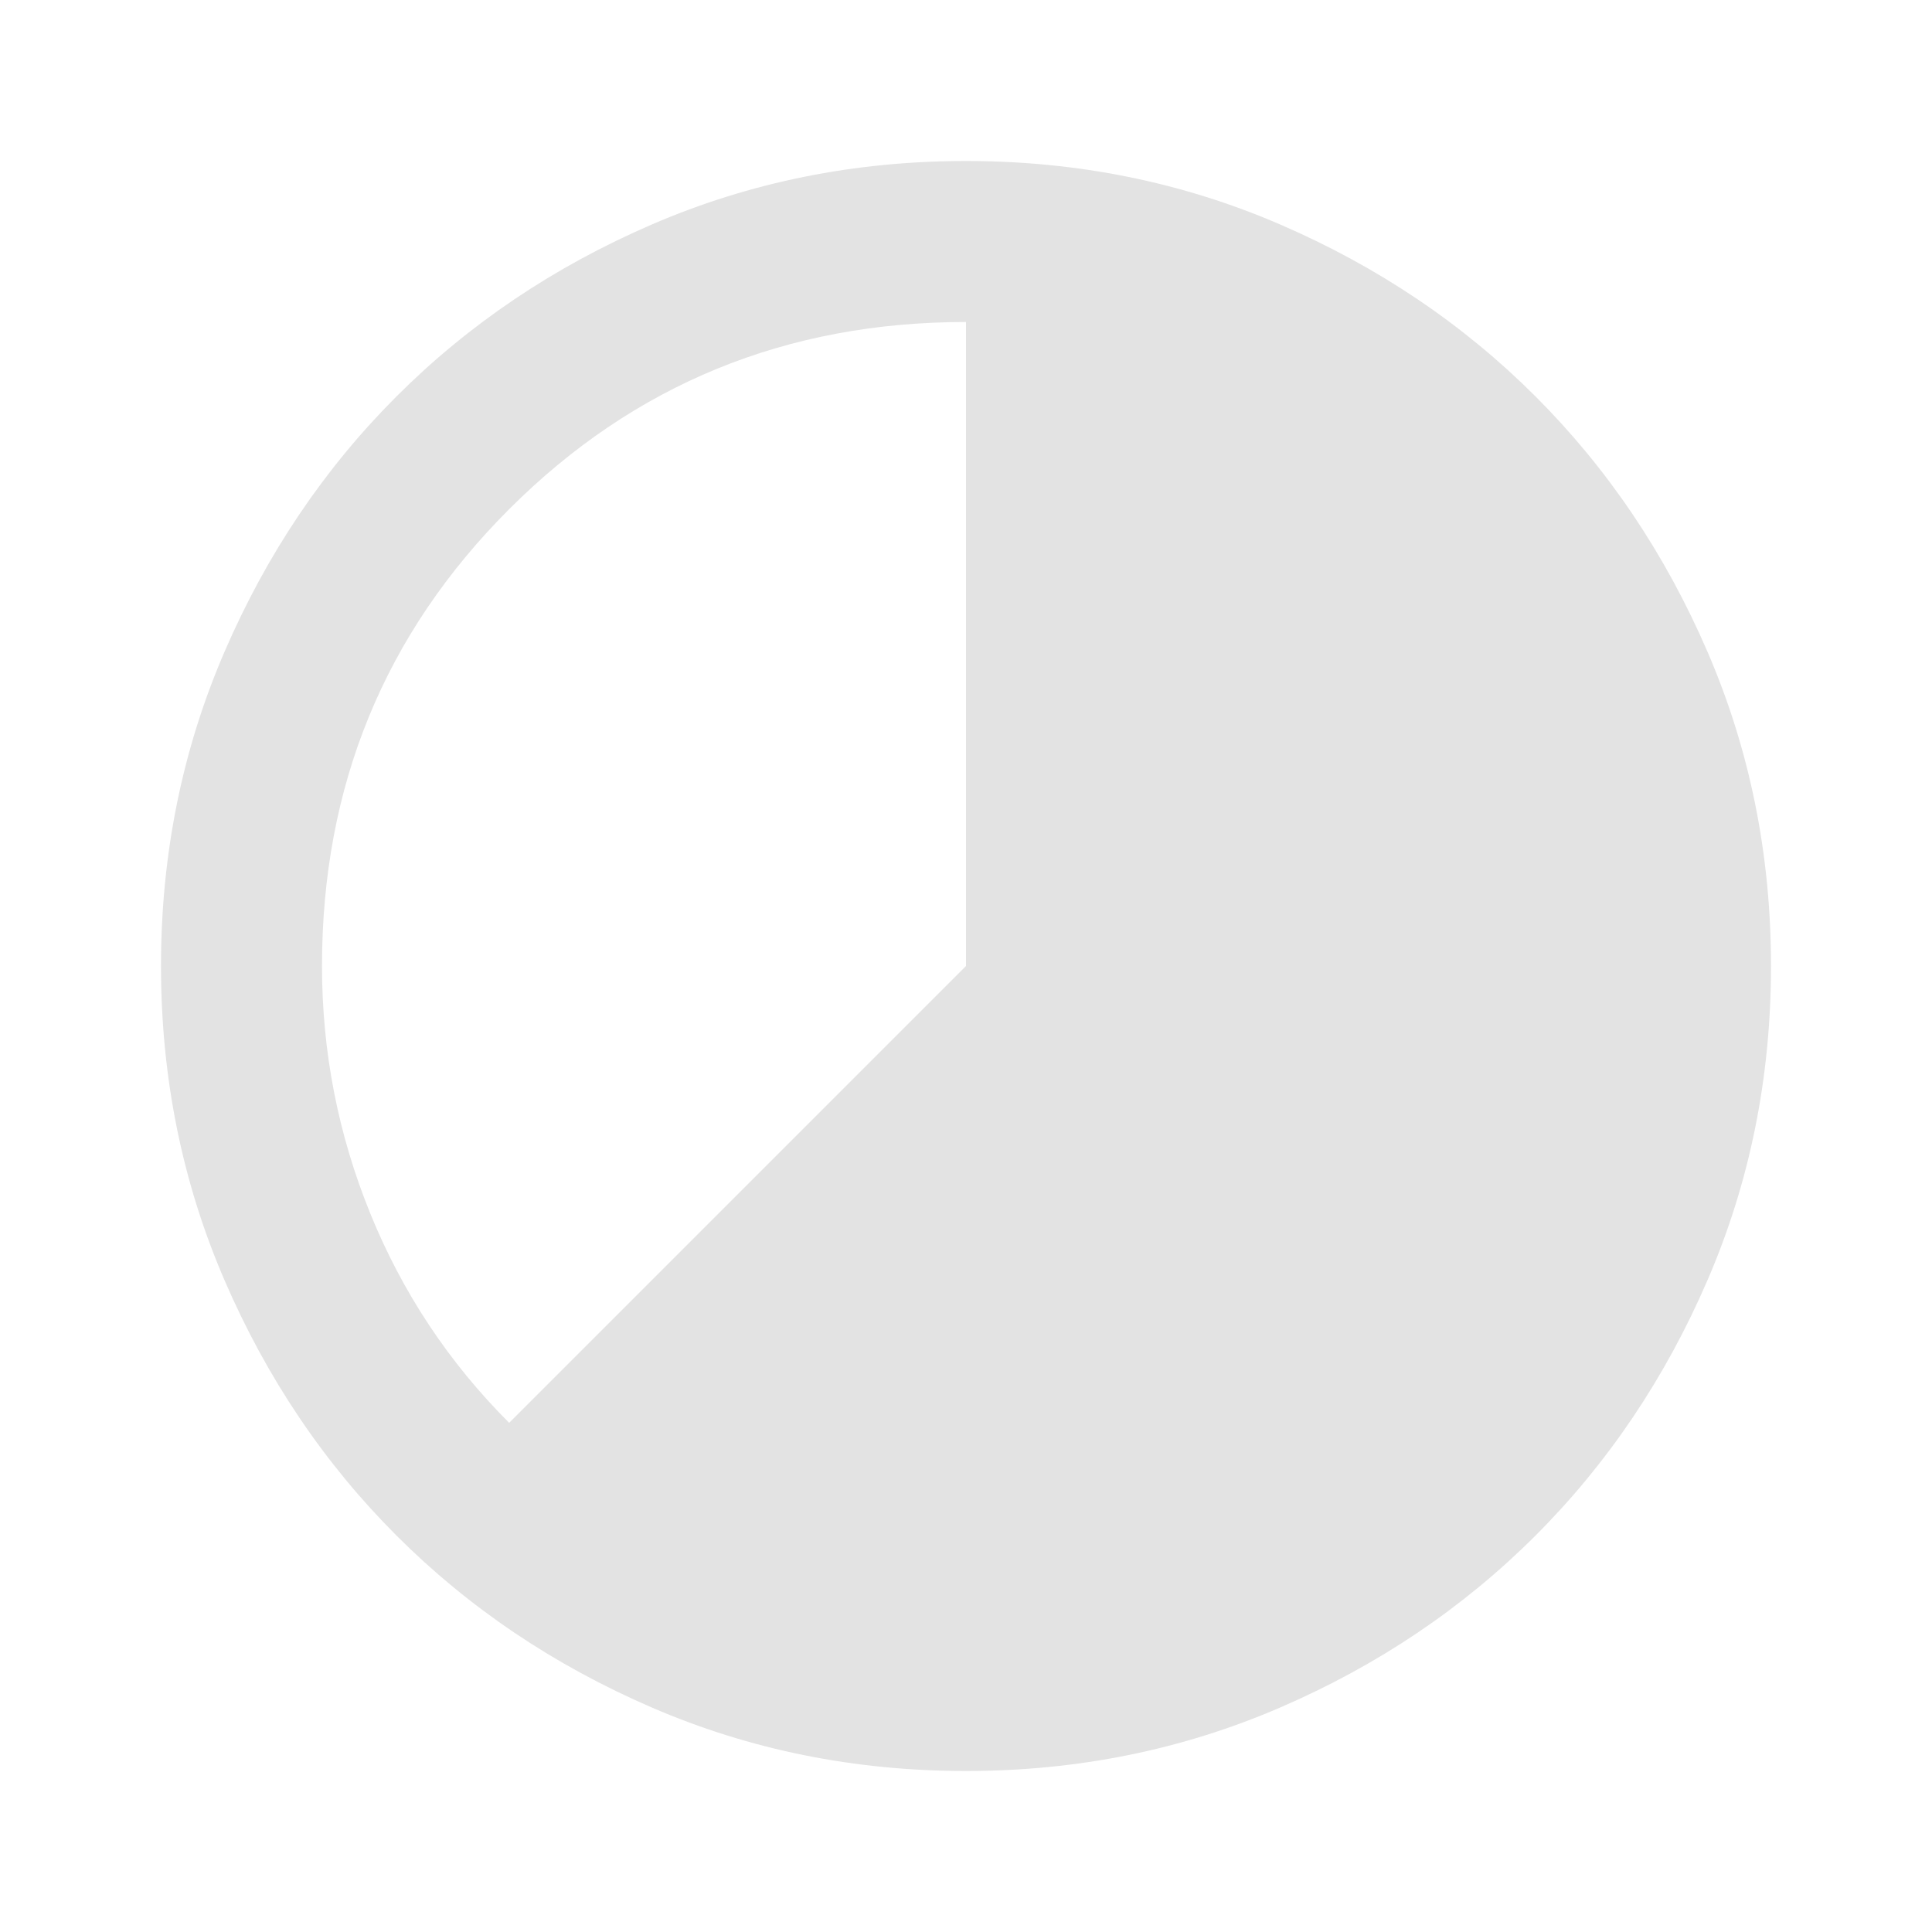
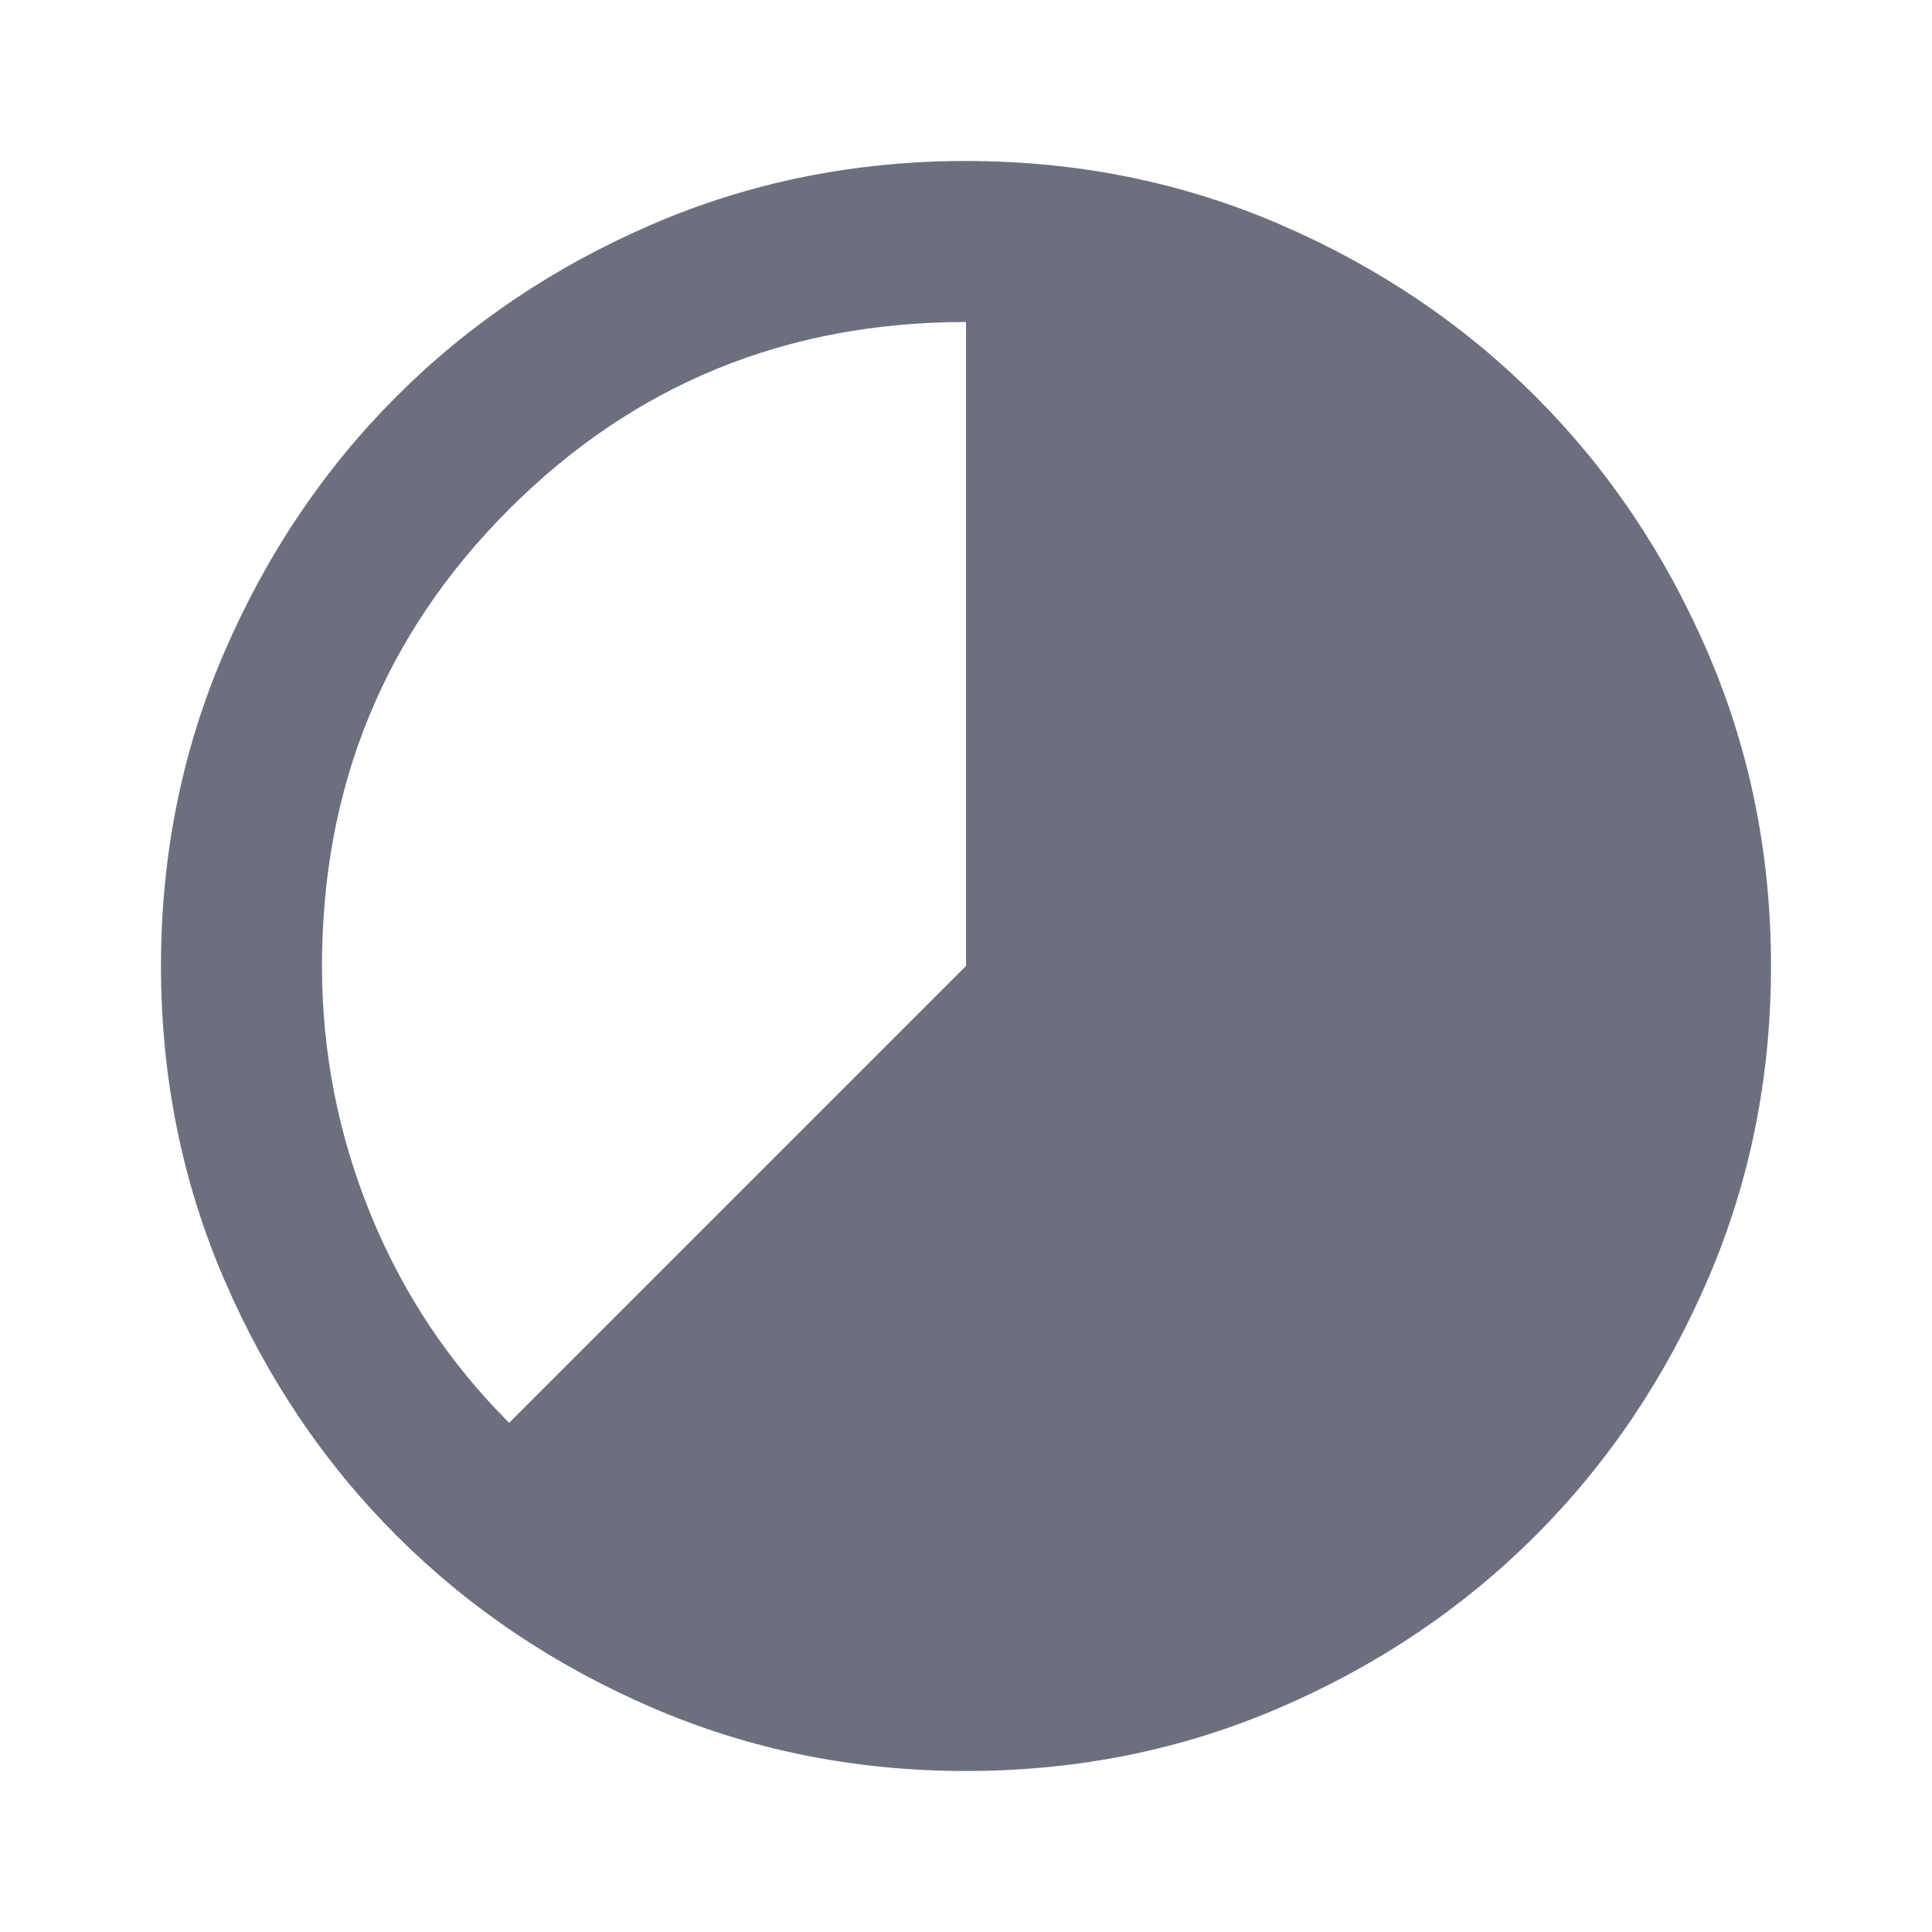
- <svg xmlns="http://www.w3.org/2000/svg" height="24px" viewBox="0 -960 960 960" width="24px" fill="#e3e3e3">
+ <svg xmlns="http://www.w3.org/2000/svg" height="24px" viewBox="0 -960 960 960" width="24px" fill="#6c707e">
  <path d="M324-111.5Q251-143 197-197t-85.5-127Q80-397 80-480t31.5-156Q143-709 197-763t127-85.5Q397-880 480-880t156 31.5Q709-817 763-763t85.5 127Q880-563 880-480t-31.5 156Q817-251 763-197t-127 85.5Q563-80 480-80t-156-31.5ZM253-253l227-227v-320q-134 0-227 93t-93 227q0 64 24 123t69 104Z" />
</svg>
